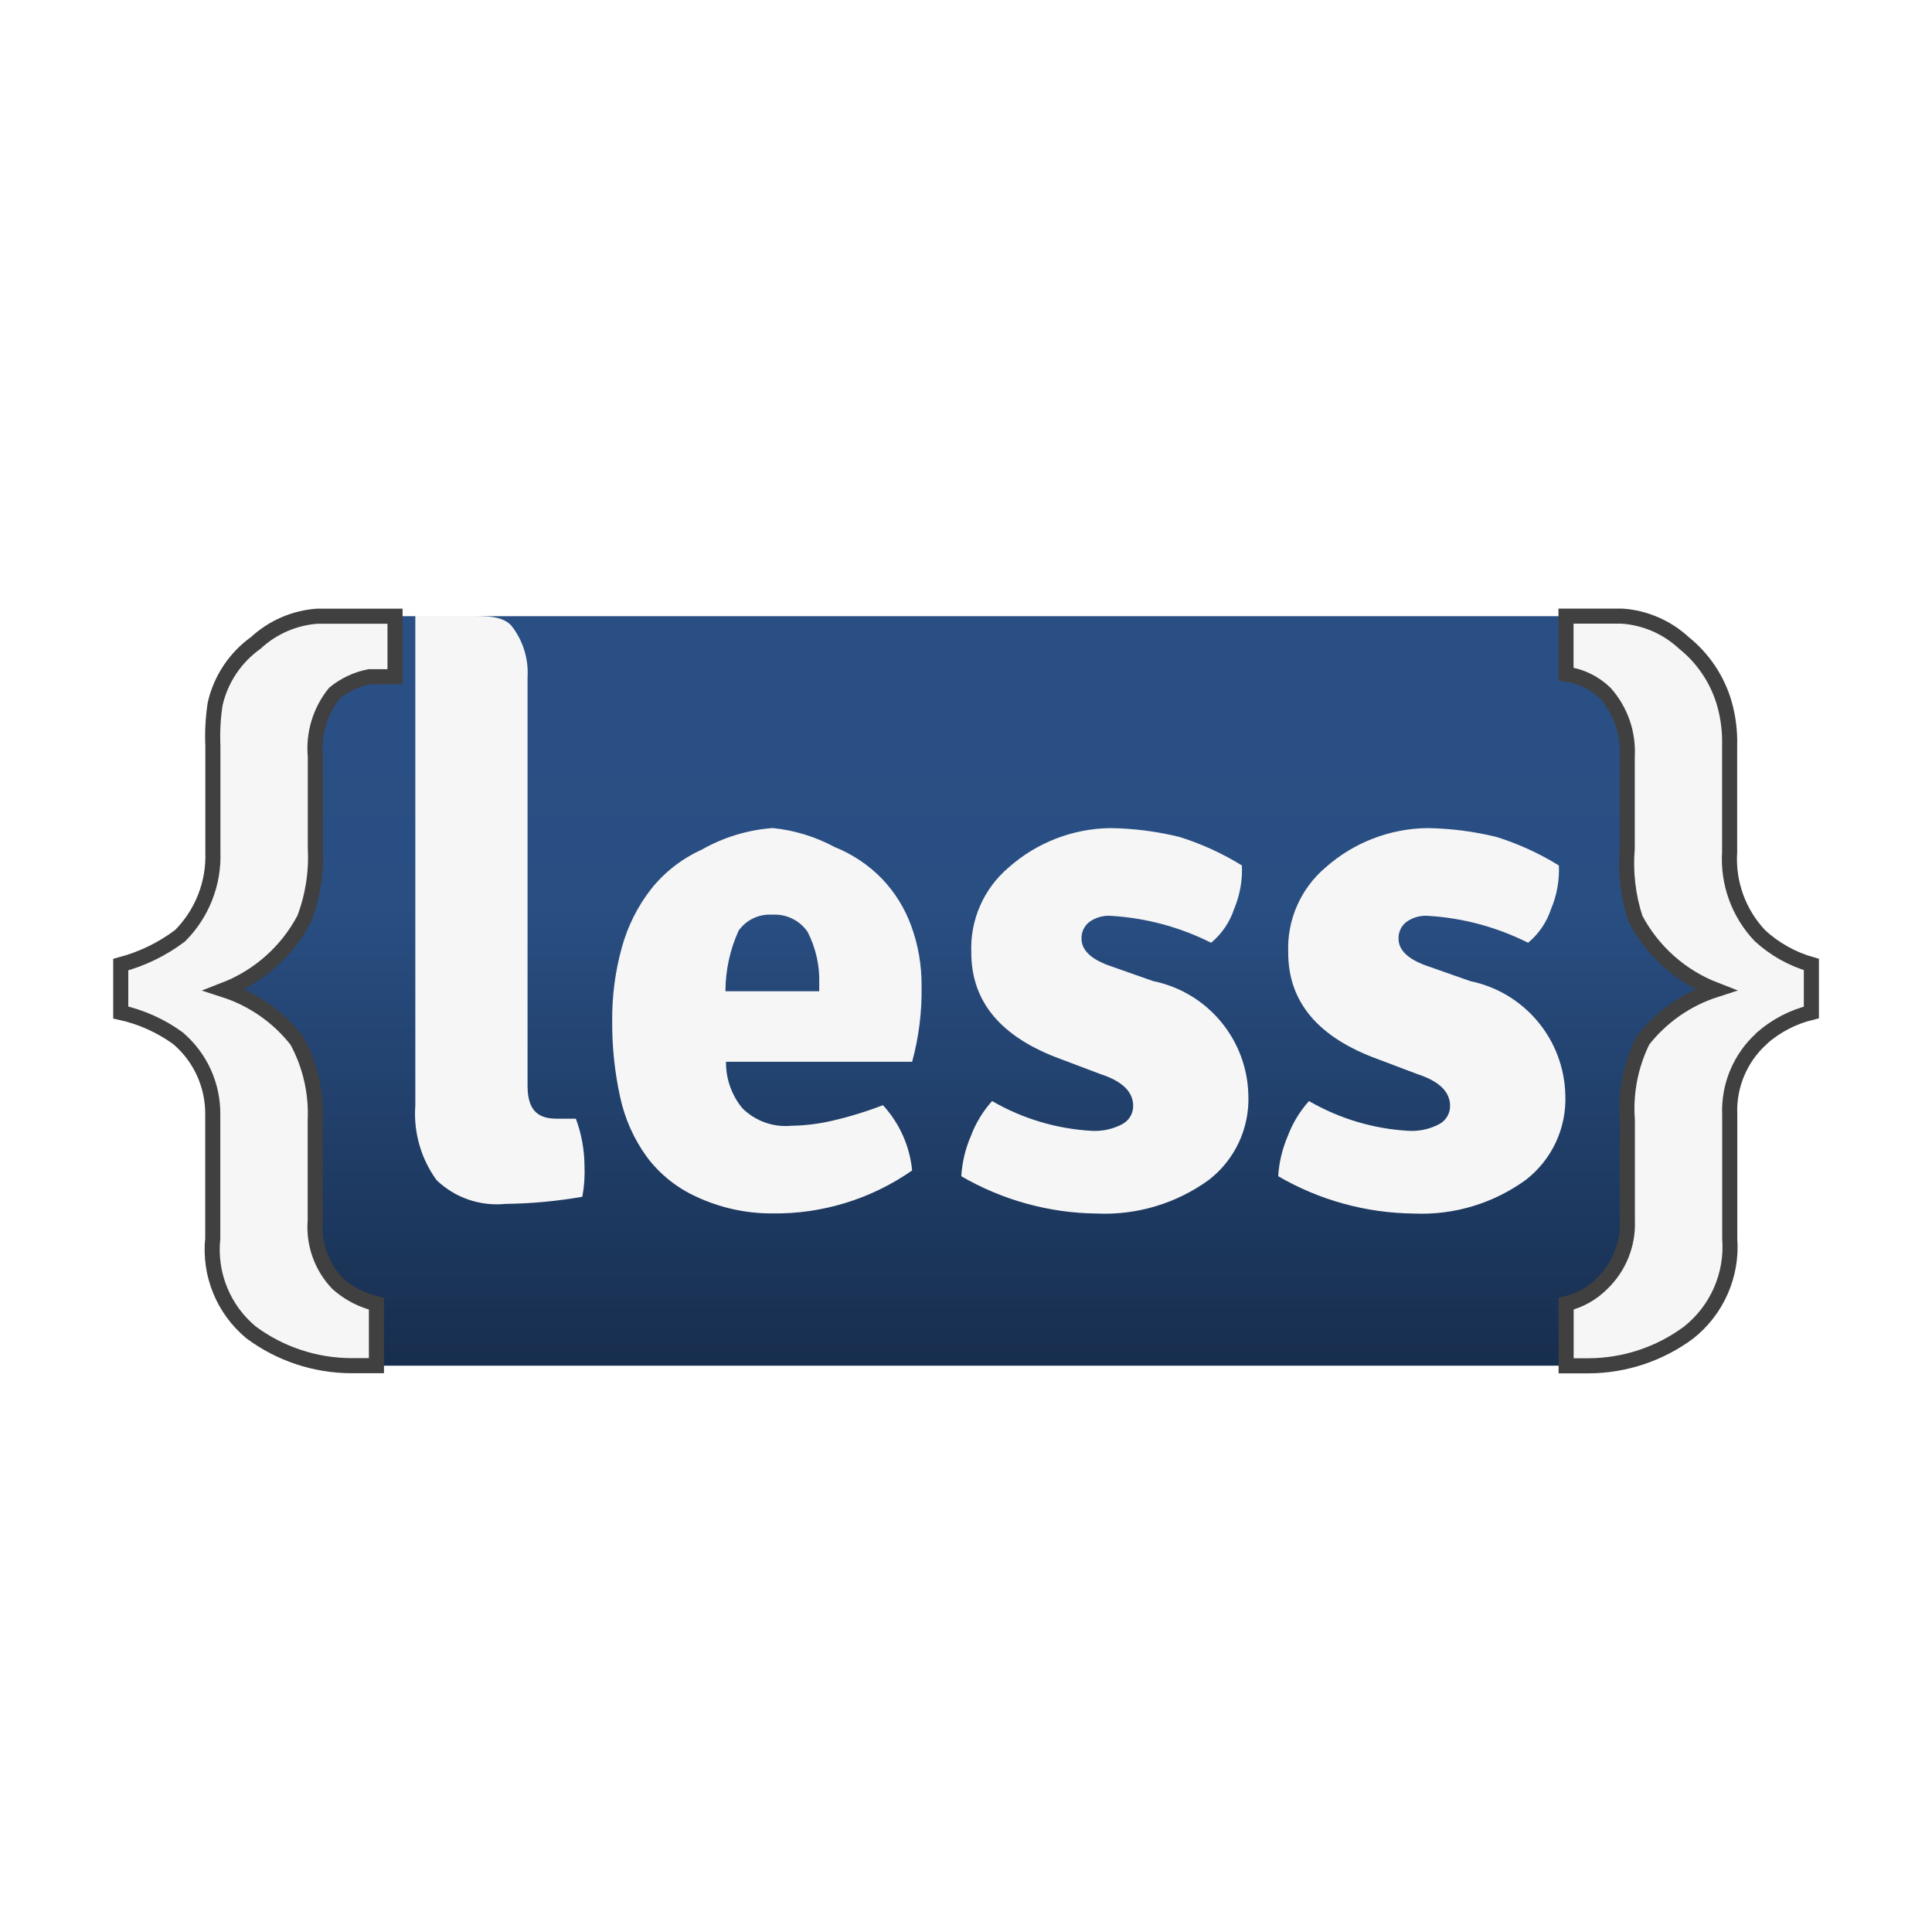
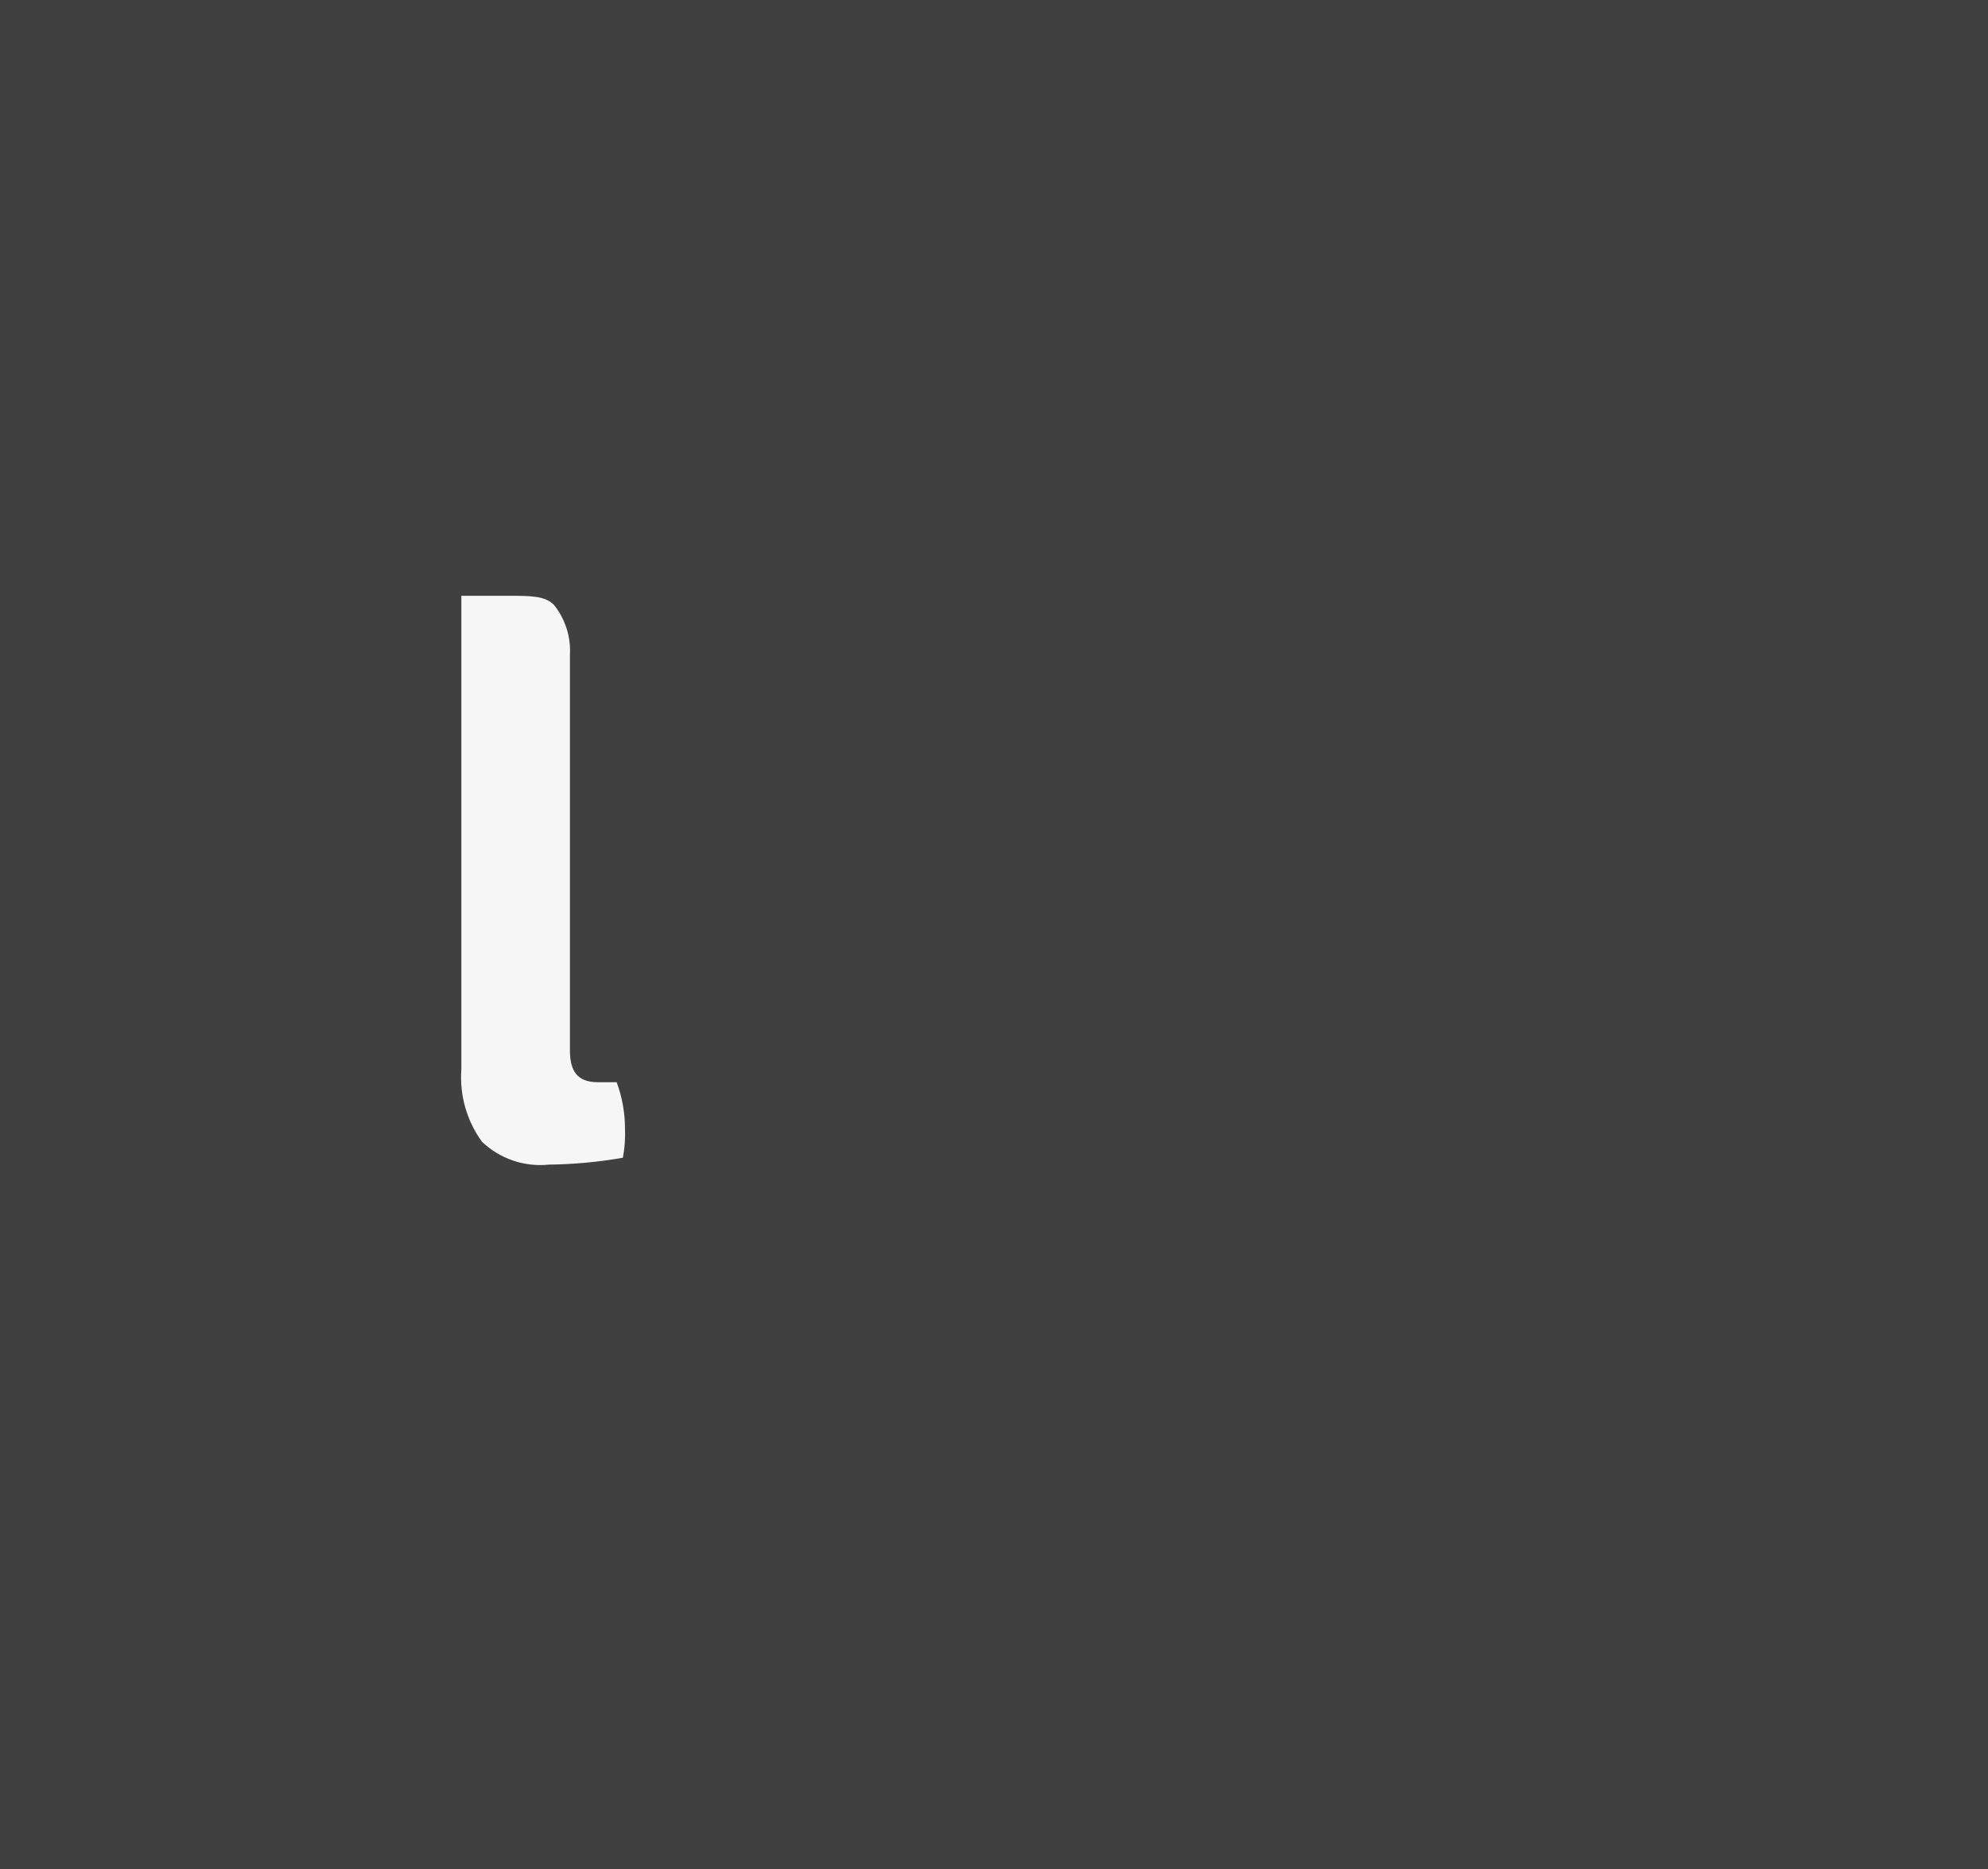
- <svg xmlns="http://www.w3.org/2000/svg" aria-hidden="true" role="img" class="iconify iconify--vscode-icons" width="57" height="57" preserveAspectRatio="xMidYMid meet" viewBox="0 0 32 32">
+ <svg xmlns="http://www.w3.org/2000/svg" aria-hidden="true" role="img" class="iconify iconify--vscode-icons" width="50" height="47" preserveAspectRatio="xMidYMid meet" viewBox="0 0 32 32">
  <defs>
    <linearGradient id="IconifyId-17b203b06b9-4b25e3-89" x1="-3.609" y1="-492.685" x2="-3.609" y2="-480.271" gradientTransform="translate(19.712 502.891)" gradientUnits="userSpaceOnUse">
      <stop offset=".15" stop-color="#2a4f84" />
      <stop offset=".388" stop-color="#294e82" />
      <stop offset="1" stop-color="#172e4e" />
    </linearGradient>
  </defs>
  <path d="M28.559 20.226a2.4 2.4 0 0 1-2.394 2.394H6.04a2.4 2.4 0 0 1-2.394-2.394V12.6a2.4 2.4 0 0 1 2.394-2.394h20.125a2.4 2.4 0 0 1 2.394 2.394z" fill="url(#IconifyId-17b203b06b9-4b25e3-89)" />
  <path d="M24.349 16.25a1.972 1.972 0 0 1 1.578 1.891a1.69 1.69 0 0 1-.653 1.4a2.934 2.934 0 0 1-1.862.559a4.558 4.558 0 0 1-2.241-.618a1.986 1.986 0 0 1 .16-.669a1.83 1.83 0 0 1 .35-.576a3.7 3.7 0 0 0 1.649.493a.965.965 0 0 0 .51-.112a.339.339 0 0 0 .178-.3q0-.353-.546-.529l-.653-.247q-1.482-.54-1.482-1.762a1.753 1.753 0 0 1 .623-1.416a2.587 2.587 0 0 1 1.678-.648a5.094 5.094 0 0 1 1.15.147a4.555 4.555 0 0 1 1.032.472a1.668 1.668 0 0 1-.13.722a1.22 1.22 0 0 1-.38.558a4.261 4.261 0 0 0-1.66-.446a.544.544 0 0 0-.362.106a.338.338 0 0 0-.124.27q0 .282.451.446l.736.259z" fill="#f6f6f6" />
  <path d="M19.1 16.25a1.972 1.972 0 0 1 1.577 1.891a1.691 1.691 0 0 1-.652 1.4a2.937 2.937 0 0 1-1.862.559a4.56 4.56 0 0 1-2.241-.618a1.981 1.981 0 0 1 .16-.669a1.821 1.821 0 0 1 .35-.576a3.7 3.7 0 0 0 1.649.493a.963.963 0 0 0 .51-.112a.34.34 0 0 0 .178-.3q0-.353-.546-.529l-.653-.247q-1.482-.54-1.482-1.762a1.752 1.752 0 0 1 .623-1.416a2.585 2.585 0 0 1 1.677-.648a5.088 5.088 0 0 1 1.15.147a4.552 4.552 0 0 1 1.032.472a1.668 1.668 0 0 1-.13.722a1.22 1.22 0 0 1-.38.558a4.263 4.263 0 0 0-1.661-.446a.543.543 0 0 0-.362.106a.339.339 0 0 0-.124.27q0 .282.451.446l.736.259z" fill="#f6f6f6" />
  <path d="M15.264 16.333a2.822 2.822 0 0 0-.172-1a2.239 2.239 0 0 0-.492-.787a2.28 2.28 0 0 0-.777-.517a2.737 2.737 0 0 0-1.026-.314a2.8 2.8 0 0 0-1.18.361a2.256 2.256 0 0 0-.83.646a2.765 2.765 0 0 0-.487.969a4.4 4.4 0 0 0-.16 1.216a5.681 5.681 0 0 0 .13 1.257a2.628 2.628 0 0 0 .445 1a2.107 2.107 0 0 0 .818.657a2.935 2.935 0 0 0 1.251.277a3.952 3.952 0 0 0 2.324-.712a1.865 1.865 0 0 0-.484-1.081a6.188 6.188 0 0 1-.857.262a3.208 3.208 0 0 1-.656.079a1.017 1.017 0 0 1-.815-.29a1.187 1.187 0 0 1-.271-.77h3.083a4.447 4.447 0 0 0 .156-1.253zm-3.248.081a2.433 2.433 0 0 1 .218-1a.632.632 0 0 1 .559-.264a.66.66 0 0 1 .582.282a1.749 1.749 0 0 1 .194.856v.13h-1.553z" fill="#f6f6f6" />
-   <path d="M29.18 17.2a1.605 1.605 0 0 0-.53 1.265v2.051a1.81 1.81 0 0 1-.683 1.557a2.8 2.8 0 0 1-1.654.549h-.373v-1.028a1.241 1.241 0 0 0 .595-.334a1.369 1.369 0 0 0 .419-1.047v-1.657a2.545 2.545 0 0 1 .257-1.323a2.5 2.5 0 0 1 1.2-.838a2.528 2.528 0 0 1-1.324-1.179a2.956 2.956 0 0 1-.135-1.165v-1.518a1.458 1.458 0 0 0-.366-1.054a1.152 1.152 0 0 0-.648-.314v-.96h.928a1.676 1.676 0 0 1 1.023.442a2 2 0 0 1 .673 1.009a2.33 2.33 0 0 1 .086.7v1.757a1.846 1.846 0 0 0 .5 1.383a2.113 2.113 0 0 0 .854.479v.794a1.943 1.943 0 0 0-.82.426z" fill="#f6f6f6" stroke="#404040" stroke-miterlimit="10" stroke-width=".25" />
-   <path d="M5.594 10.206H5.26a1.673 1.673 0 0 0-1.023.442a1.71 1.71 0 0 0-.673 1.009a3.531 3.531 0 0 0-.038.7v1.757a1.867 1.867 0 0 1-.545 1.386a2.847 2.847 0 0 1-.981.477v.793a2.552 2.552 0 0 1 .947.426a1.638 1.638 0 0 1 .577 1.265v2.051a1.781 1.781 0 0 0 .636 1.558a2.8 2.8 0 0 0 1.654.55h.421v-1.026a1.47 1.47 0 0 1-.643-.334a1.355 1.355 0 0 1-.371-1.047v-1.656a2.516 2.516 0 0 0-.305-1.323a2.5 2.5 0 0 0-1.2-.838a2.529 2.529 0 0 0 1.324-1.178a2.857 2.857 0 0 0 .183-1.165v-1.519a1.462 1.462 0 0 1 .317-1.054a1.313 1.313 0 0 1 .575-.271h.428v-1.003h-.949z" fill="#f6f6f6" stroke="#404040" stroke-miterlimit="10" stroke-width=".25" />
+   <path d="M29.18 17.2a1.605 1.605 0 0 0-.53 1.265v2.051a1.81 1.81 0 0 1-.683 1.557a2.8 2.8 0 0 1-1.654.549h-.373v-1.028a1.241 1.241 0 0 0 .595-.334a1.369 1.369 0 0 0 .419-1.047v-1.657a2.545 2.545 0 0 1 .257-1.323a2.5 2.5 0 0 1 1.2-.838a2.528 2.528 0 0 1-1.324-1.179a2.956 2.956 0 0 1-.135-1.165v-1.518a1.458 1.458 0 0 0-.366-1.054a1.152 1.152 0 0 0-.648-.314v-.96h.928a1.676 1.676 0 0 1 1.023.442a2 2 0 0 1 .673 1.009a2.33 2.33 0 0 1 .086.7v1.757a1.846 1.846 0 0 0 .5 1.383a2.113 2.113 0 0 0 .854.479v.794a1.943 1.943 0 0 0-.82.426z" fill="#f6f6f6" stroke="#404040" stroke-miterlimit="10" stroke-width="50" />
+   <path d="M5.594 10.206H5.26a1.673 1.673 0 0 0-1.023.442a1.71 1.71 0 0 0-.673 1.009a3.531 3.531 0 0 0-.038.7v1.757a1.867 1.867 0 0 1-.545 1.386a2.847 2.847 0 0 1-.981.477v.793a2.552 2.552 0 0 1 .947.426a1.638 1.638 0 0 1 .577 1.265v2.051a1.781 1.781 0 0 0 .636 1.558a2.8 2.8 0 0 0 1.654.55h.421v-1.026a1.47 1.47 0 0 1-.643-.334a1.355 1.355 0 0 1-.371-1.047v-1.656a2.516 2.516 0 0 0-.305-1.323a2.5 2.5 0 0 0-1.2-.838a2.529 2.529 0 0 0 1.324-1.178a2.857 2.857 0 0 0 .183-1.165v-1.519a1.462 1.462 0 0 1 .317-1.054a1.313 1.313 0 0 1 .575-.271h.428v-1.003h-.949z" fill="#f6f6f6" stroke="#404040" stroke-miterlimit="10" stroke-width="50" />
  <path d="M9.537 18.529h-.32c-.348 0-.479-.183-.479-.551v-6.759a1.256 1.256 0 0 0-.268-.856c-.15-.164-.411-.162-.783-.162H6.879v8.106a1.875 1.875 0 0 0 .352 1.24a1.441 1.441 0 0 0 1.145.393a7.859 7.859 0 0 0 1.269-.118a2.23 2.23 0 0 0 .036-.509a2.278 2.278 0 0 0-.142-.782z" fill="#f6f6f6" />
</svg>
